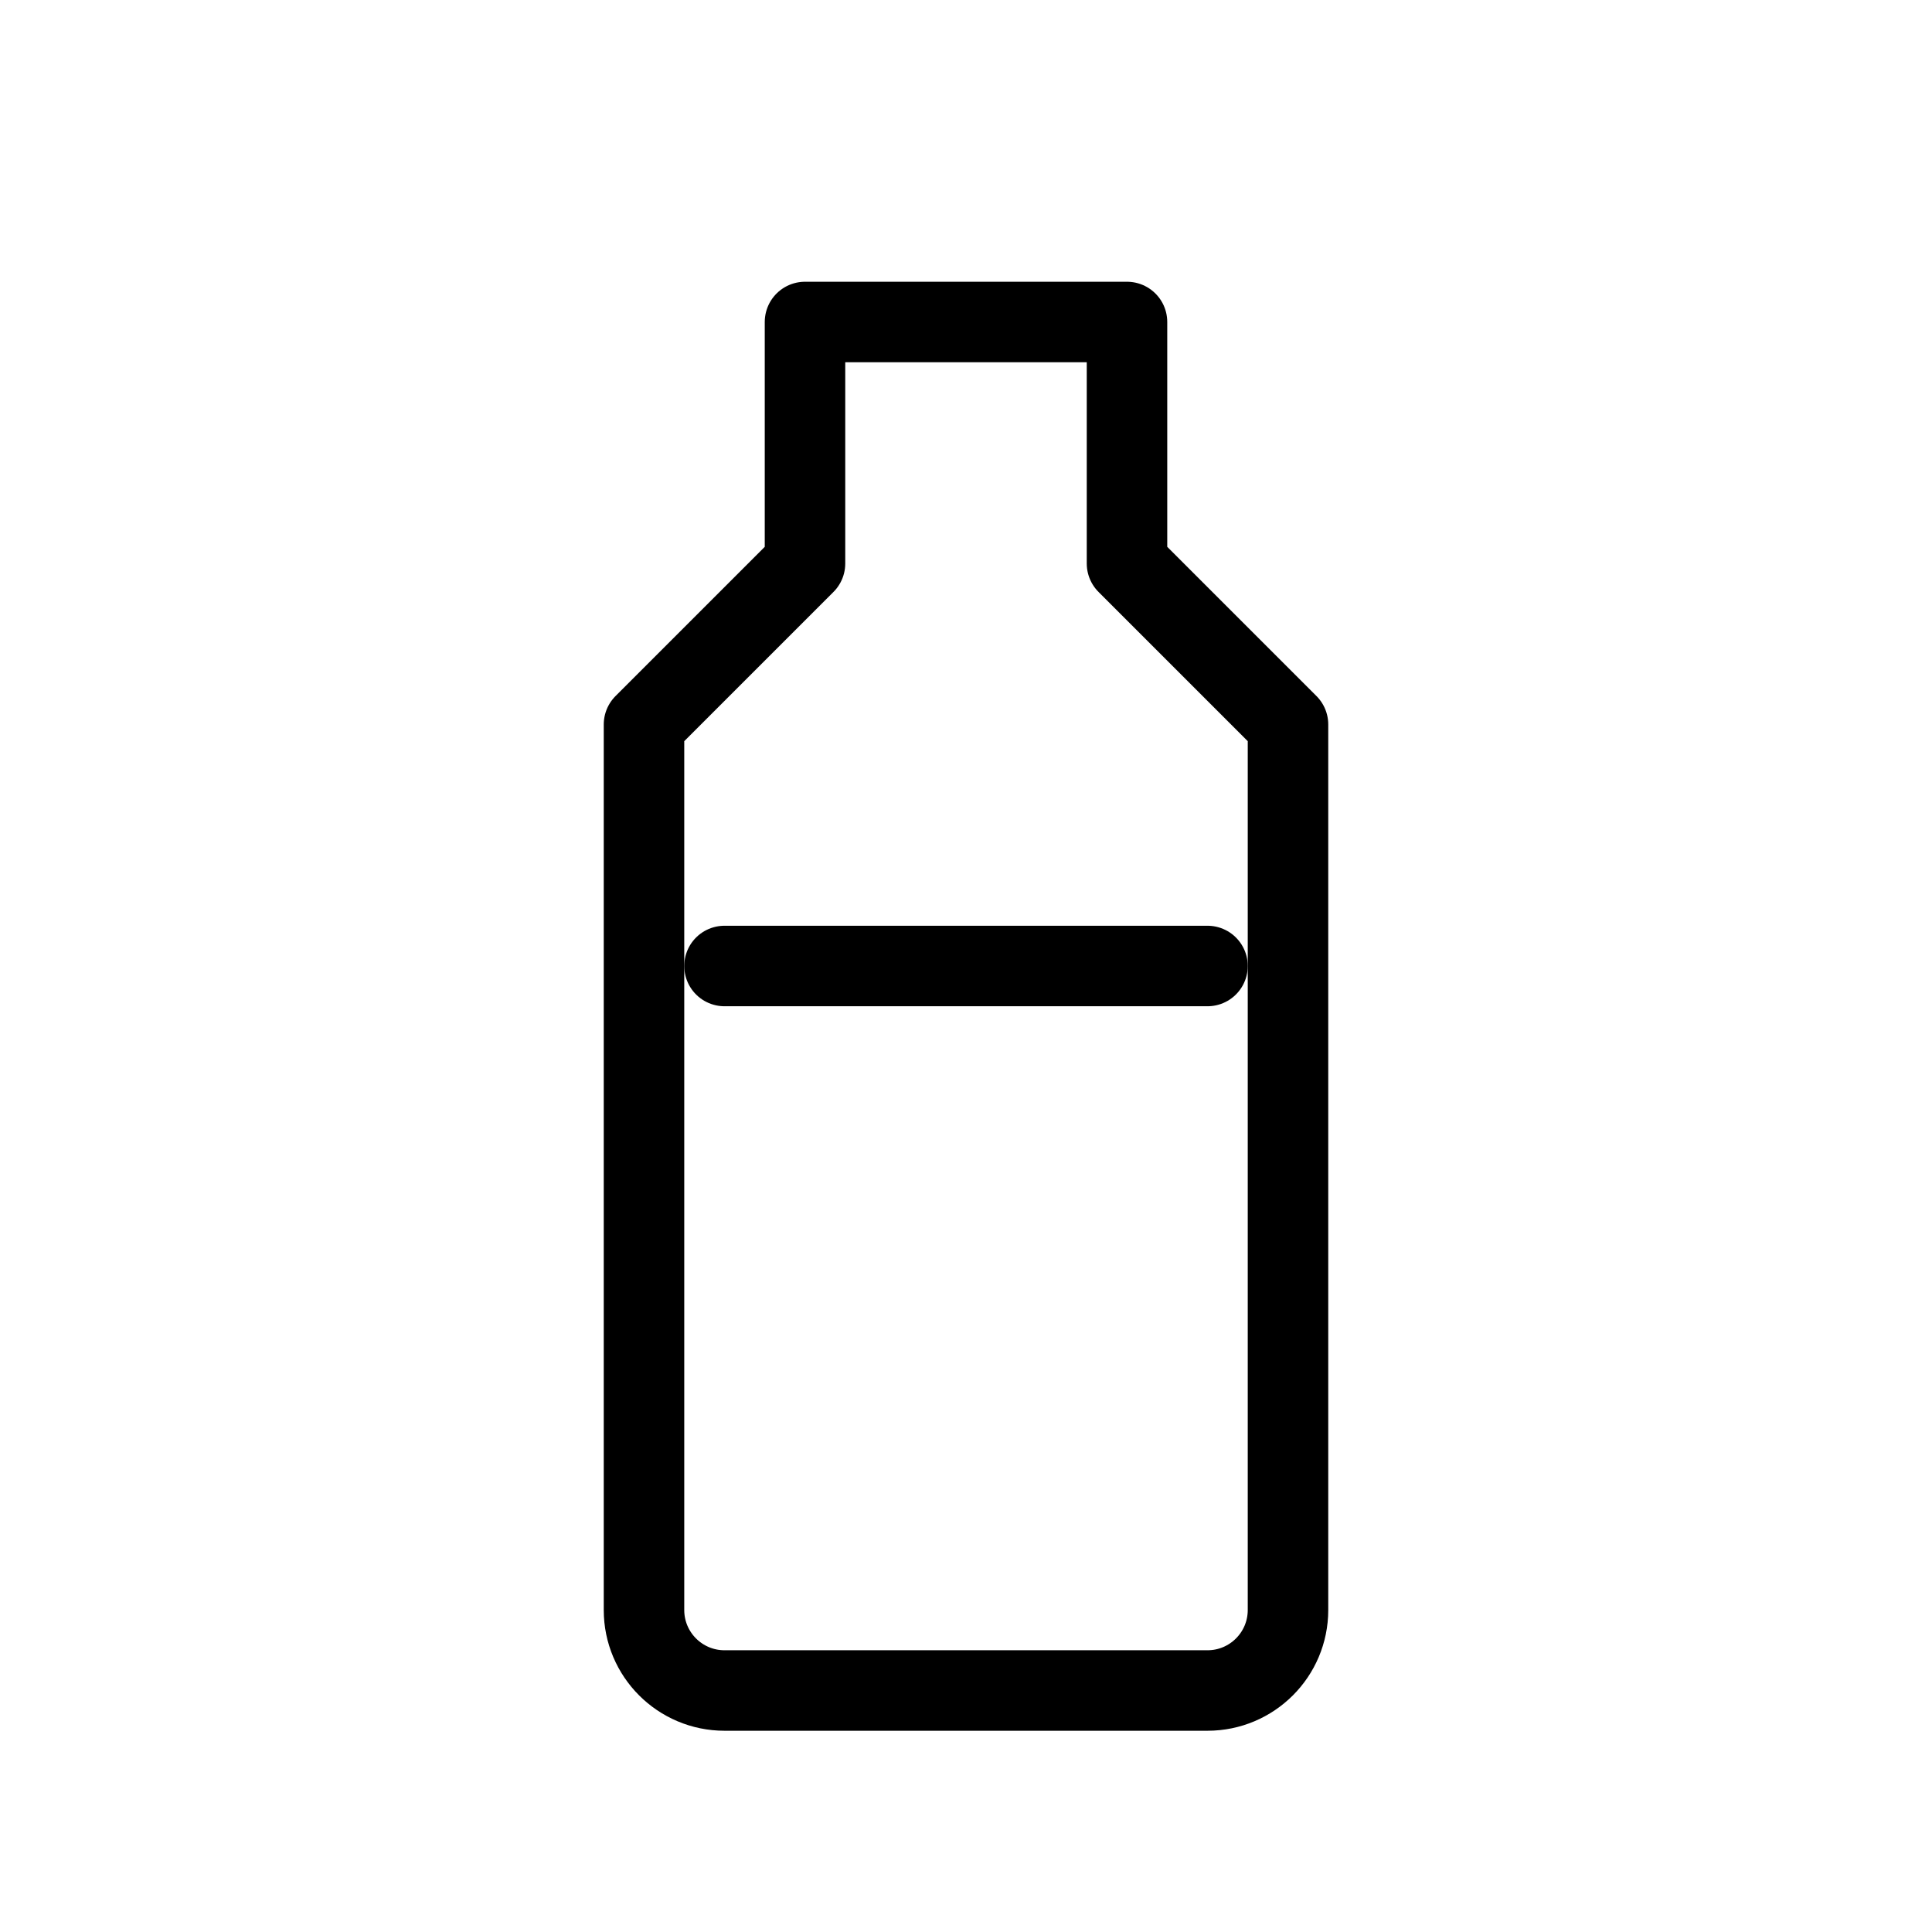
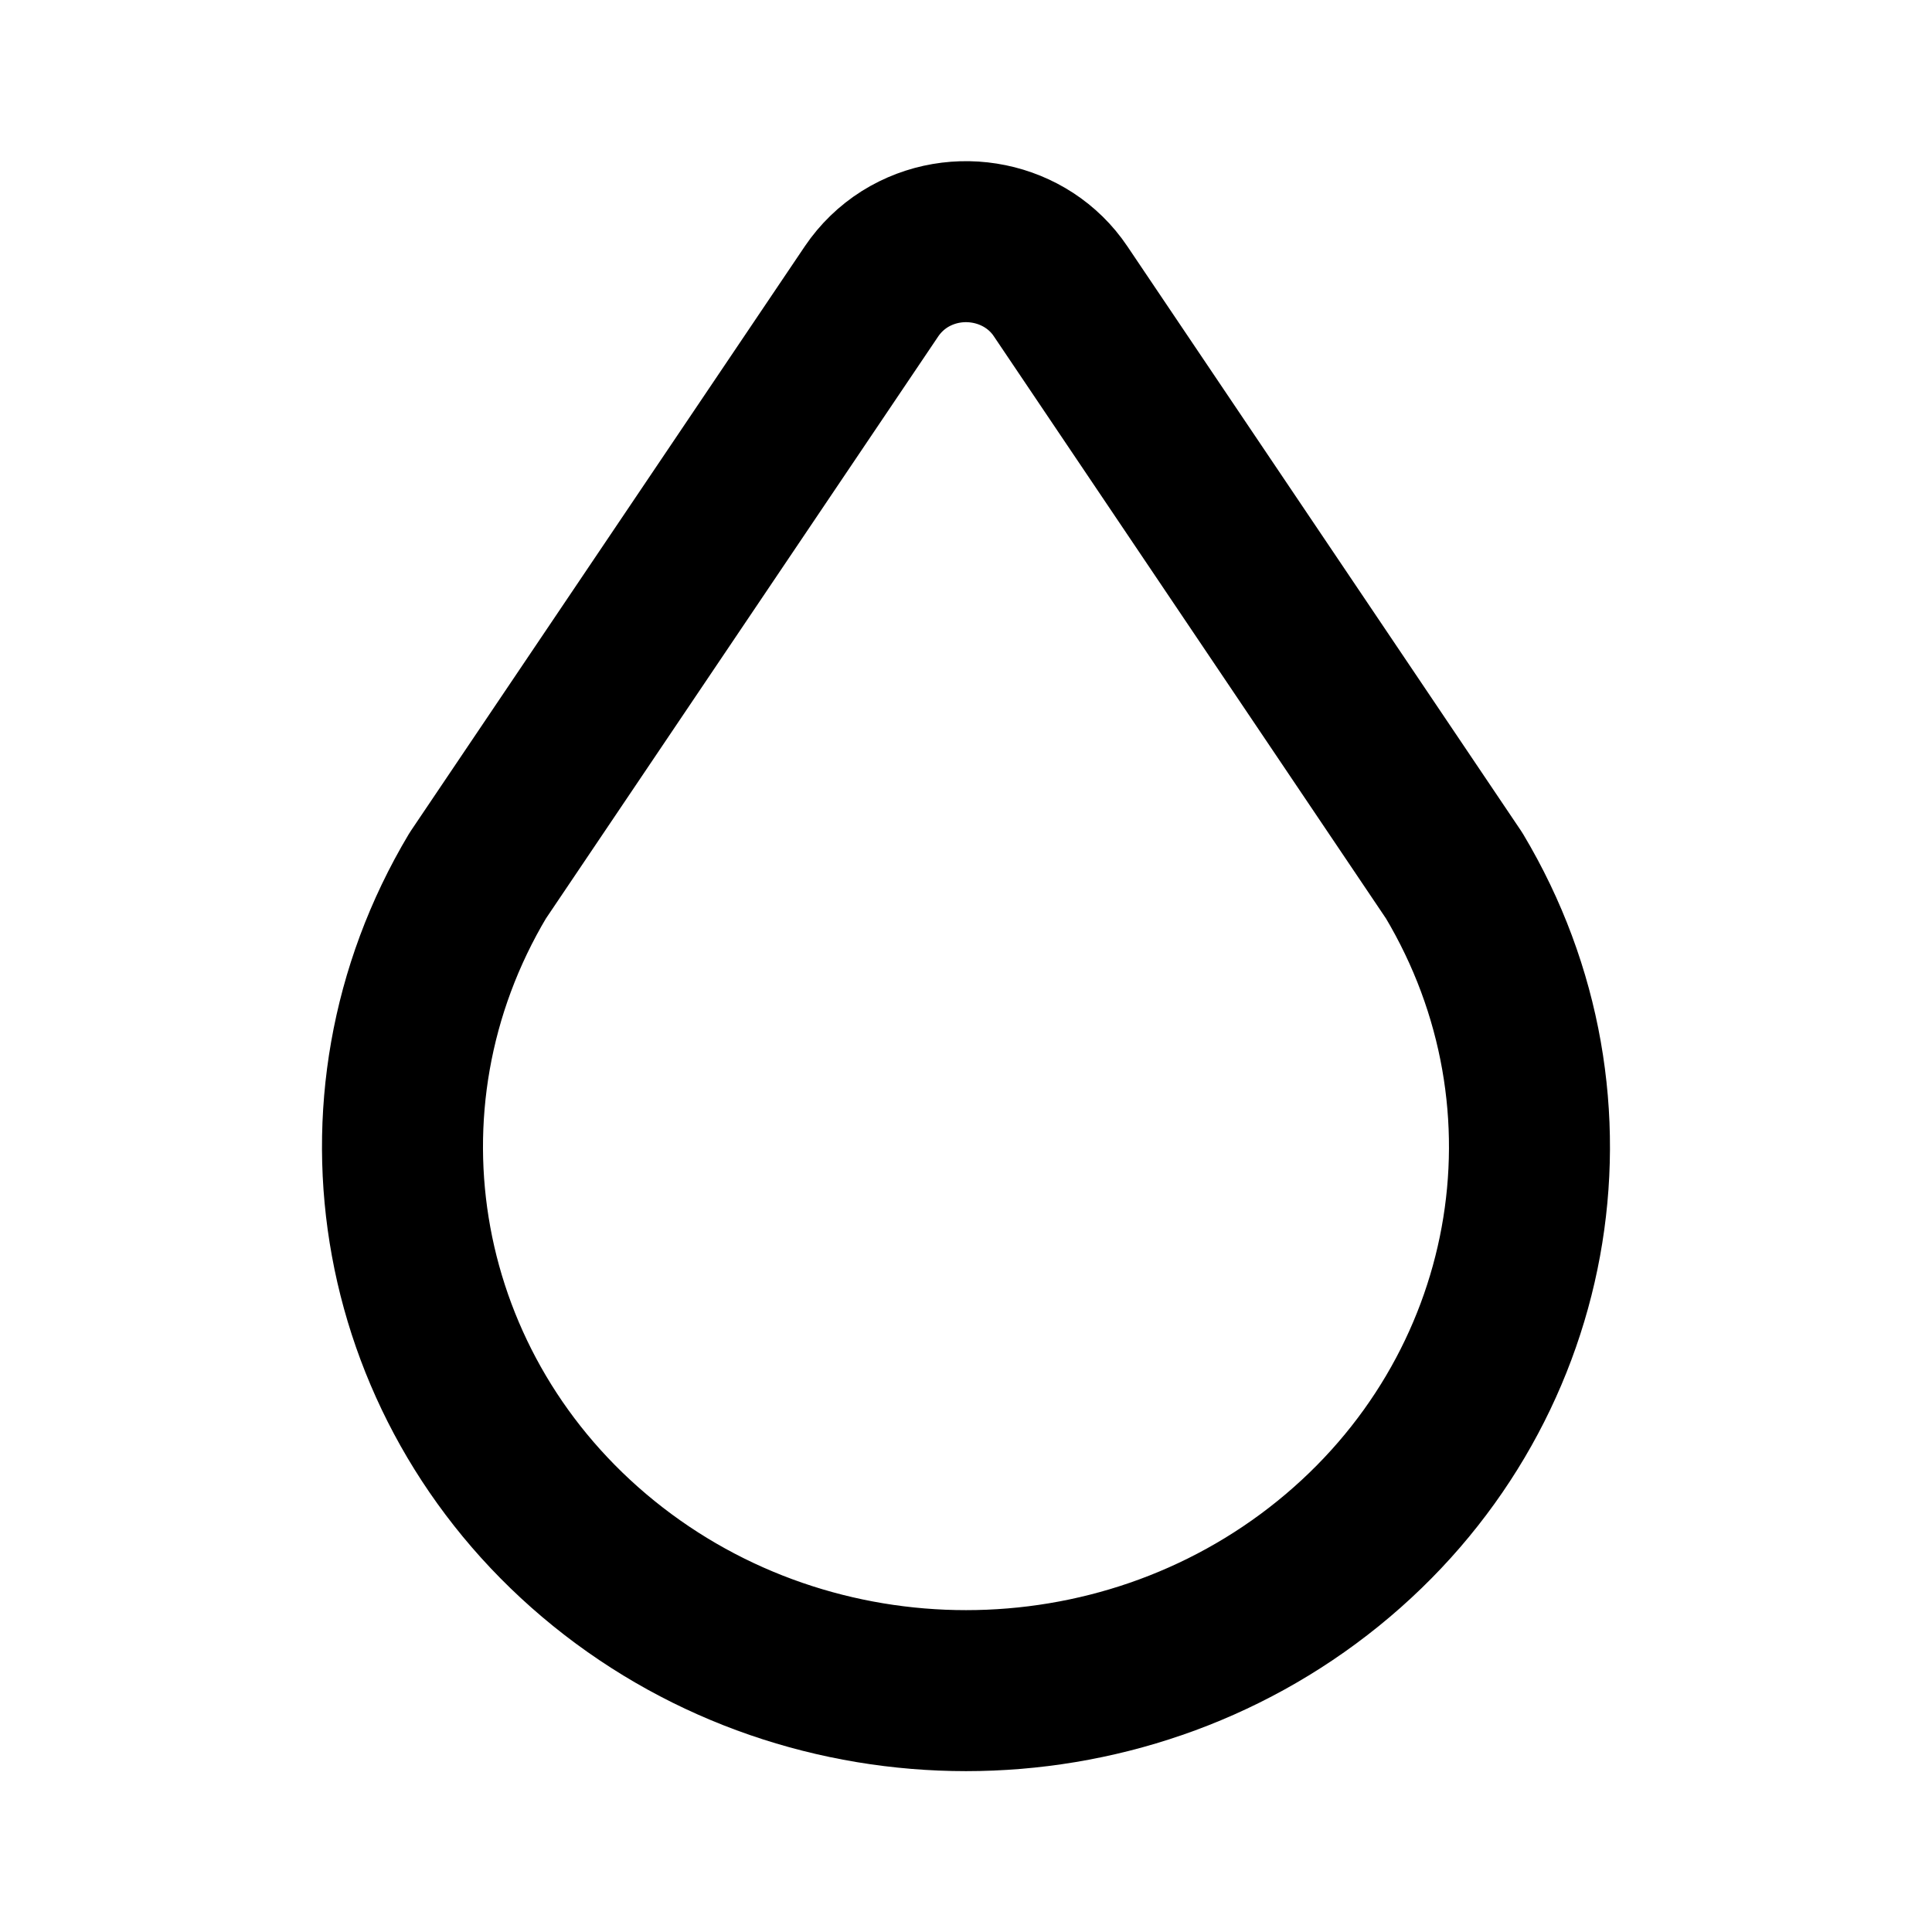
- <svg xmlns="http://www.w3.org/2000/svg" viewBox="0 0 48 48" fill="none" stroke="currentColor" stroke-width="2" stroke-linecap="round" stroke-linejoin="round" aria-hidden="true">
-   <path d="M20 8h8v6l4 4v22a2 2 0 0 1-2 2H18a2 2 0 0 1-2-2V18l4-4V8Z" />
-   <path d="M18 24h12" />
+ <svg xmlns="http://www.w3.org/2000/svg" width="1em" height="1em" viewBox="0 0 24 24">
+   <path fill="none" stroke="currentColor" stroke-linecap="round" stroke-linejoin="round" stroke-width="2" d="M7.502 19.423c2.602 2.105 6.395 2.105 8.996 0s3.262-5.708 1.566-8.546l-4.89-7.26c-.42-.625-1.287-.803-1.936-.397a1.4 1.4 0 0 0-.41.397l-4.893 7.26C4.24 13.715 4.9 17.318 7.502 19.423" />
</svg>
